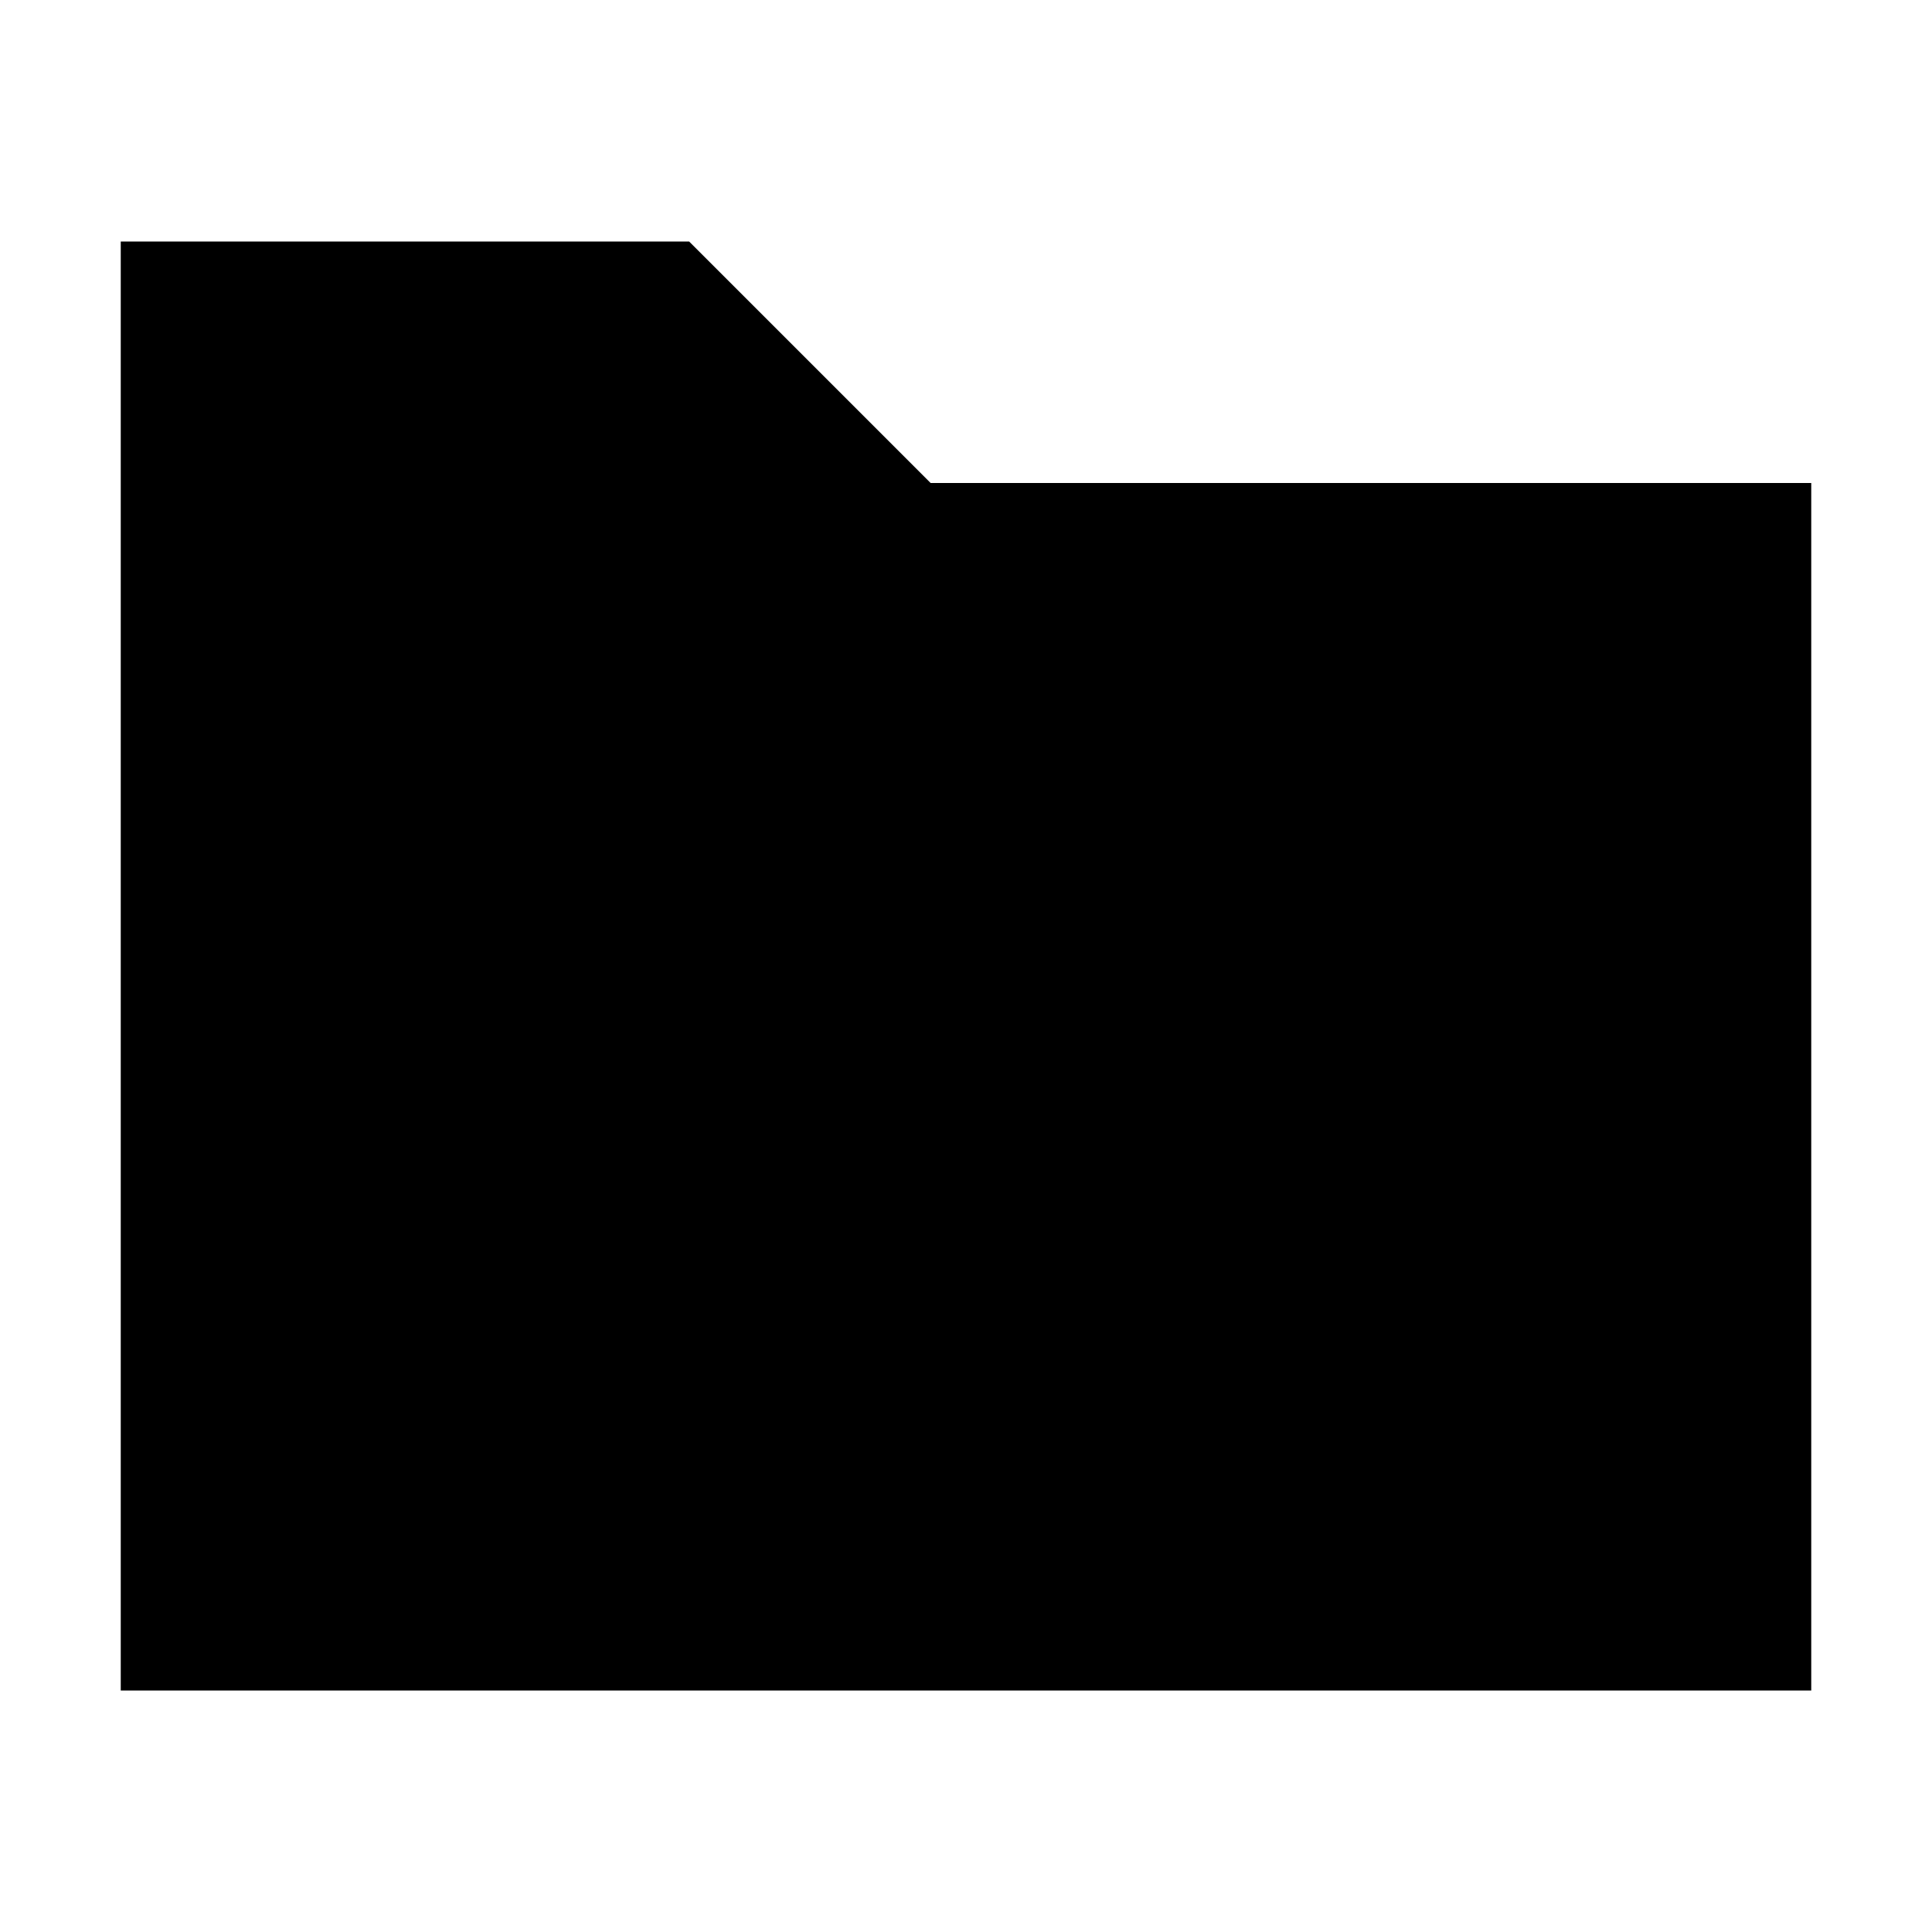
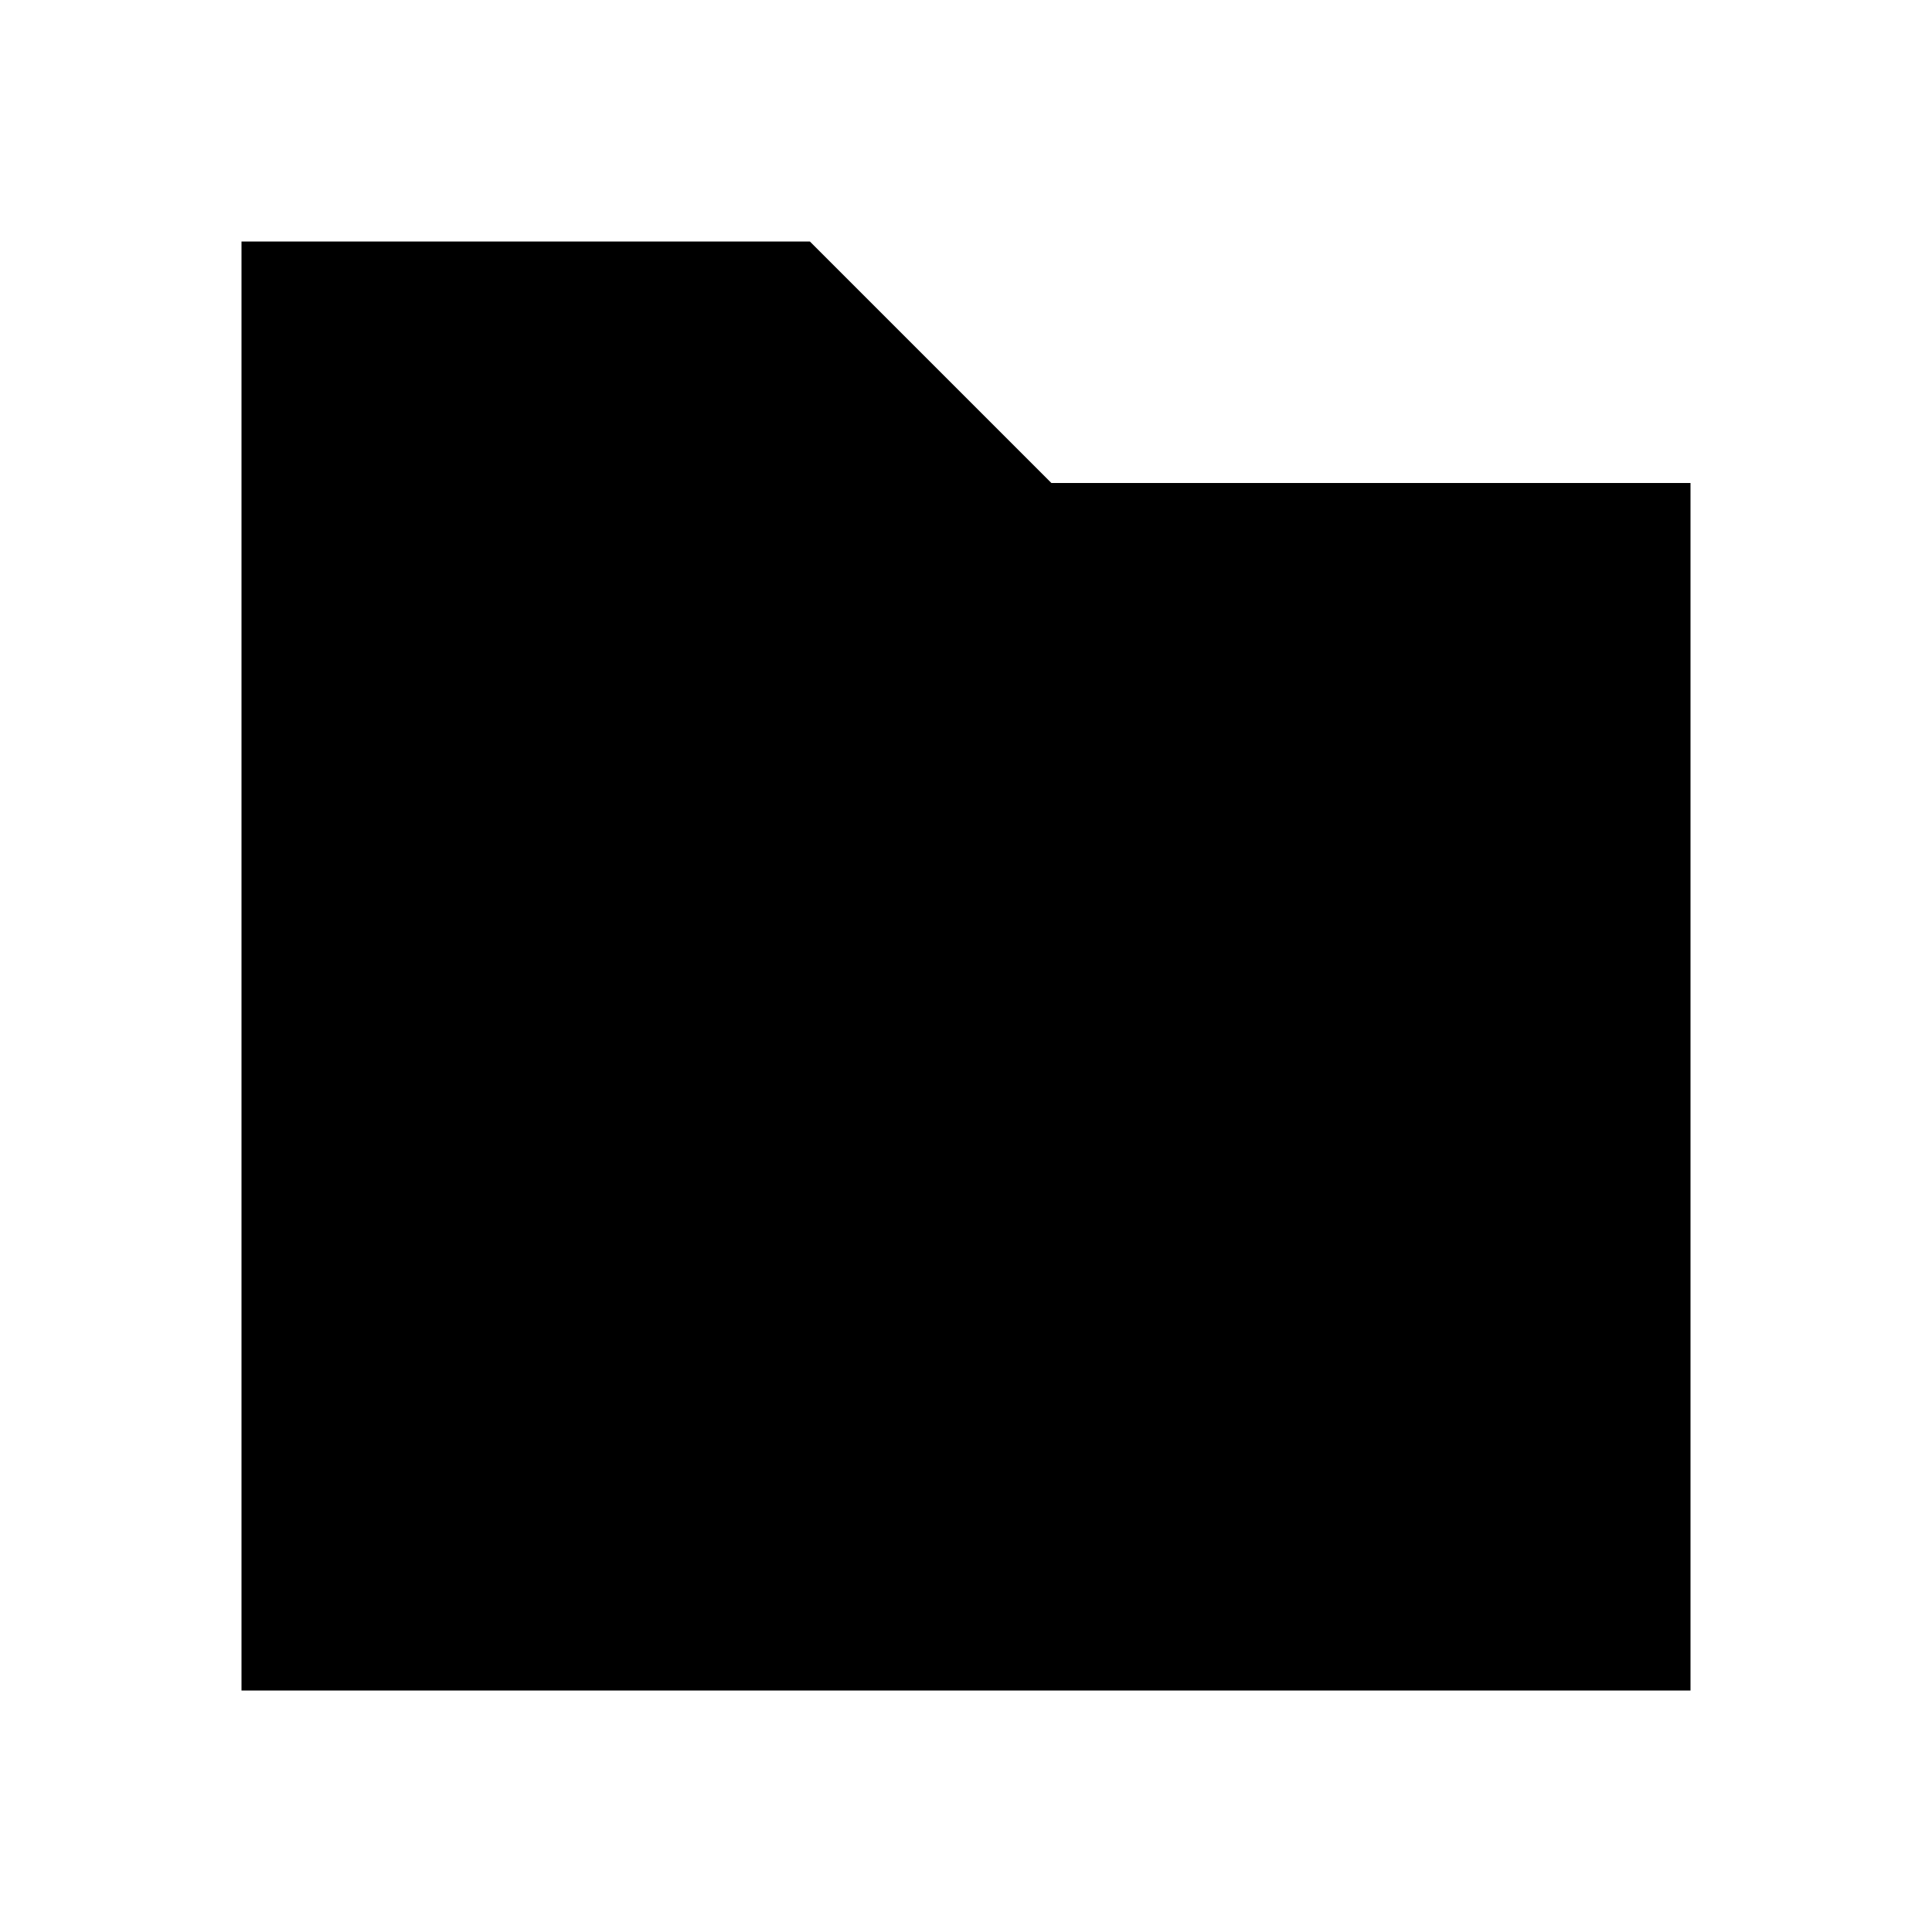
<svg xmlns="http://www.w3.org/2000/svg" width="16" height="16" viewBox="0 0 16 16" fill="none">
-   <path d="M5.707 2H1V14H15V4H7.707L5.707 2Z" fill="black" style="fill:black;fill-opacity:1;" />
+   <path d="M6.707 2H2V14H14V4H8.707L6.707 2Z" fill="black" style="fill:black;fill-opacity:1;" />
</svg>
